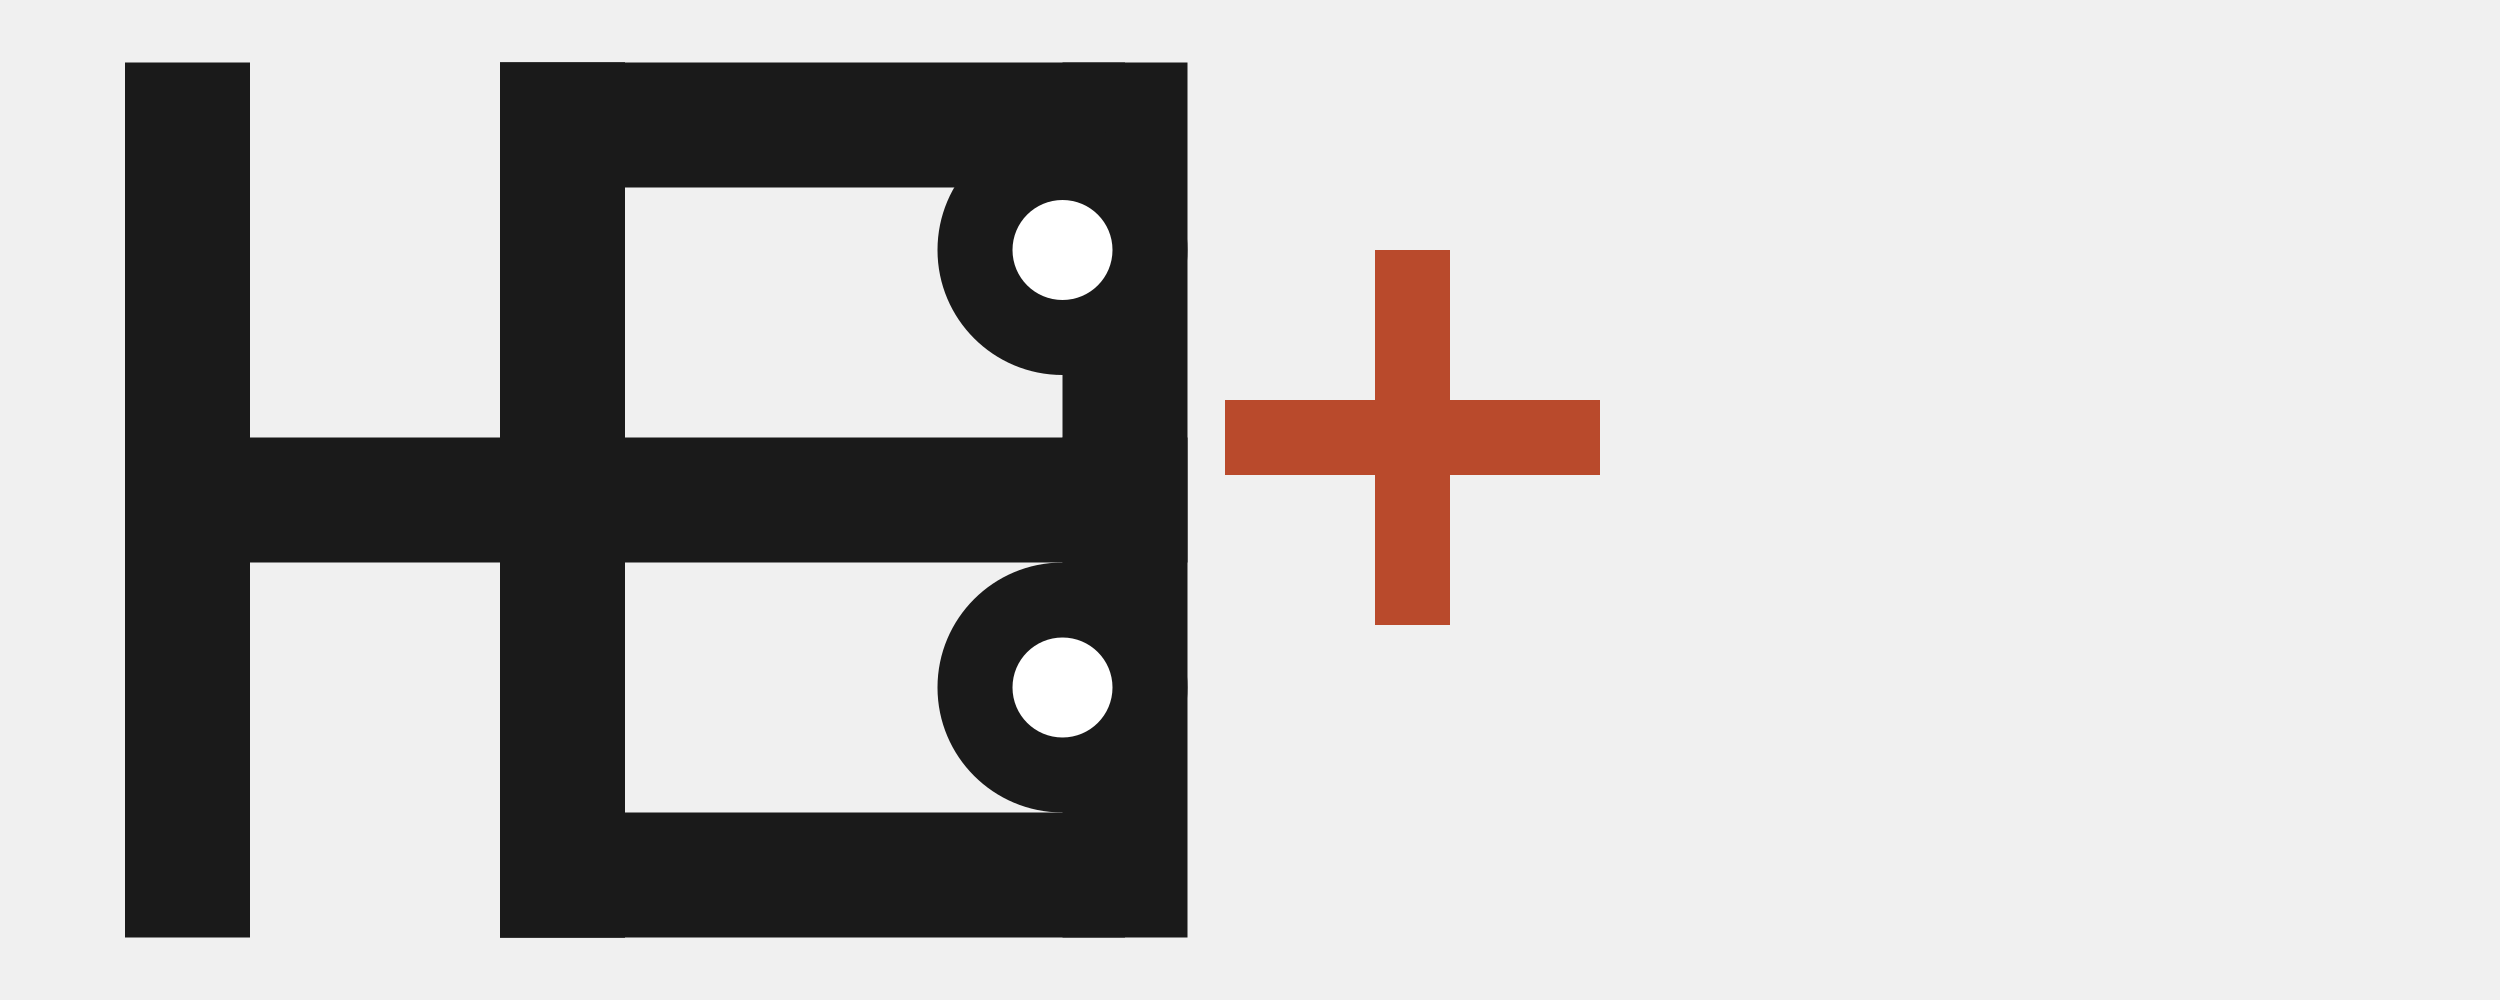
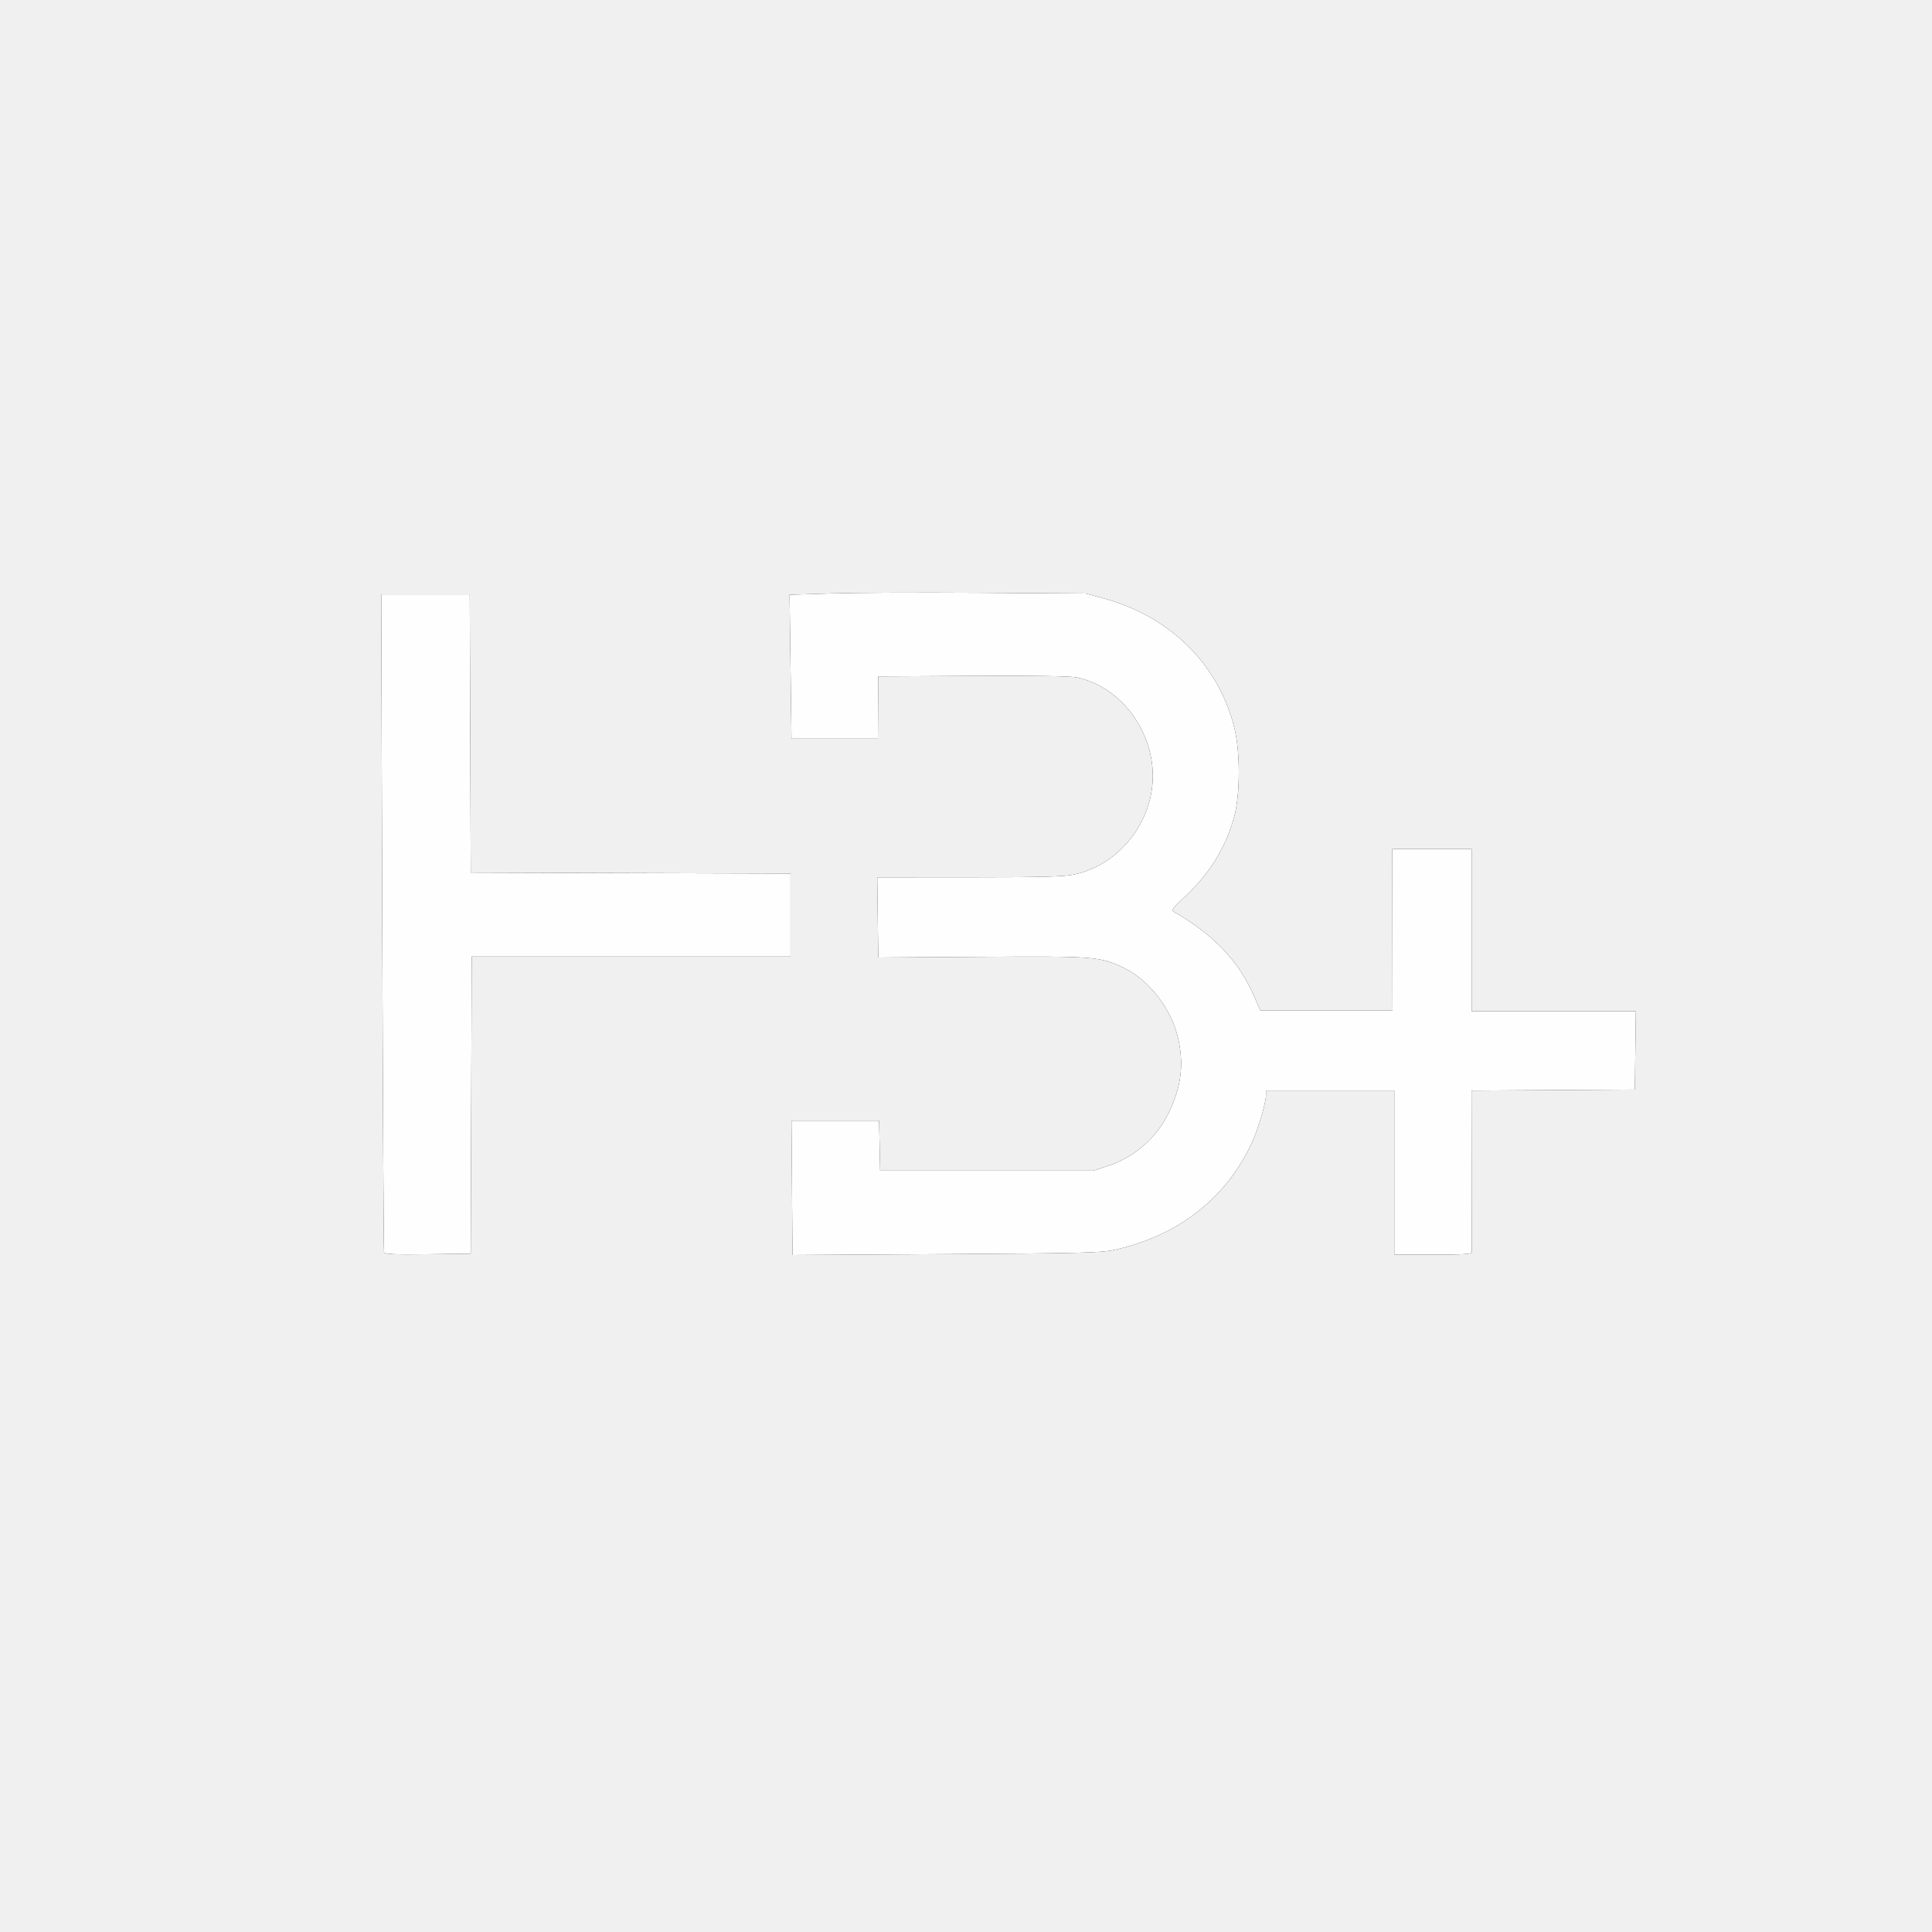
- <svg xmlns="http://www.w3.org/2000/svg" viewBox="0 0 200 80" width="200" height="80">
-   <rect x="10" y="5" width="10" height="70" fill="#1a1a1a" />
-   <rect x="10" y="35" width="40" height="10" fill="#1a1a1a" />
-   <rect x="40" y="5" width="10" height="70" fill="#1a1a1a" />
-   <rect x="40" y="5" width="10" height="70" fill="#1a1a1a" />
-   <rect x="40" y="5" width="50" height="10" fill="#1a1a1a" />
-   <rect x="40" y="35" width="50" height="10" fill="#1a1a1a" />
-   <rect x="40" y="65" width="50" height="10" fill="#1a1a1a" />
-   <rect x="85" y="5" width="10" height="40" fill="#1a1a1a" />
-   <rect x="85" y="35" width="10" height="40" fill="#1a1a1a" />
-   <rect x="110" y="20" width="6" height="30" fill="#b94a2c" />
-   <rect x="98" y="32" width="30" height="6" fill="#b94a2c" />
-   <circle cx="85" cy="20" r="10" fill="#1a1a1a" />
-   <circle cx="85" cy="20" r="4" fill="white" />
-   <circle cx="85" cy="55" r="10" fill="#1a1a1a" />
-   <circle cx="85" cy="55" r="4" fill="white" />
+ <svg xmlns="http://www.w3.org/2000/svg" width="1024" height="1024" viewBox="0 0 1024 1024">
+   <g>
+     <path d="M 589.97 662.62 C583.57,664.00 570.88,664.30 501.27,664.71 L 420.05 665.19 L 419.50 594.00 L 465.94 594.00 L 466.50 620.50 L 579.50 620.50 L 586.83 618.10 C601.64,613.25 613.44,602.79 619.97,588.73 C626.12,575.47 627.45,564.52 624.56,550.88 C621.27,535.36 609.44,519.74 596.00,513.16 C583.32,506.96 580.55,506.74 520.00,507.14 L 465.50 507.50 L 465.23 486.25 L 464.96 465.00 L 513.73 464.98 C552.19,464.97 563.93,464.66 569.26,463.53 C593.01,458.50 611.00,435.97 611.00,411.24 C611.00,386.55 593.41,363.74 570.76,359.06 C567.27,358.34 548.65,358.06 515.50,358.24 L 465.50 358.50 L 465.30 391.50 L 419.50 391.50 L 419.00 353.35 L 418.50 315.21 L 440.50 314.52 C452.60,314.14 487.92,314.00 519.00,314.20 L 575.50 314.57 L 585.12 317.19 C620.25,326.78 645.80,352.08 654.20,385.62 C657.41,398.43 657.39,420.90 654.15,432.89 C649.82,448.93 641.24,462.91 628.31,474.99 C621.19,481.64 620.67,482.38 622.41,483.39 C643.55,495.65 656.60,509.41 664.68,528.00 L 667.95 535.50 L 738.08 535.50 L 738.02 492.75 L 737.96 450.00 L 780.00 450.00 L 780.00 536.00 L 867.04 536.00 L 866.77 556.75 L 866.50 577.50 L 823.21 577.76 L 779.93 578.02 L 780.00 620.26 C780.04,643.49 780.06,663.06 780.04,663.75 C780.01,664.71 775.21,665.00 759.50,665.00 L 739.00 665.00 L 739.00 578.00 L 671.00 578.00 L 671.00 580.31 C671.00,584.46 666.93,598.28 663.57,605.56 C649.78,635.41 624.17,655.26 589.97,662.62 ZM 250.01 507.00 L 249.50 664.50 L 226.73 664.77 C209.01,664.98 203.86,664.76 203.56,663.77 C203.34,663.07 202.92,584.31 202.61,488.75 L 202.06 315.00 L 248.99 315.00 L 249.24 388.75 L 249.50 462.50 L 419.00 463.01 L 419.00 507.00 Z" fill="rgb(1,1,1)" />
+     <path d="M 249.76 585.75 L 250.01 507.00 L 334.51 507.00 L 419.00 507.00 L 419.00 485.01 L 419.00 463.01 L 334.25 462.76 L 249.50 462.50 L 249.24 388.75 L 248.99 315.00 L 225.52 315.00 L 202.06 315.00 L 202.61 488.75 C202.92,584.31 203.34,663.07 203.56,663.77 C203.86,664.76 209.01,664.98 226.73,664.77 L 249.50 664.50 L 249.76 585.75 ZM 589.97 662.62 C624.17,655.26 649.78,635.41 663.57,605.56 C666.93,598.28 671.00,584.46 671.00,580.31 L 671.00 578.00 L 705.00 578.00 L 739.00 578.00 L 739.00 621.50 L 739.00 665.00 L 759.50 665.00 C775.21,665.00 780.01,664.71 780.04,663.75 C780.06,663.06 780.04,643.49 780.00,620.26 L 779.93 578.02 L 823.21 577.76 L 866.50 577.50 L 866.77 556.75 L 867.04 536.00 L 823.52 536.00 L 780.00 536.00 L 780.00 493.00 L 780.00 450.00 L 758.98 450.00 L 737.96 450.00 L 738.02 492.75 L 738.08 535.50 L 703.02 535.50 L 667.95 535.50 L 664.68 528.00 C656.60,509.41 643.55,495.65 622.41,483.39 C620.67,482.38 621.19,481.64 628.31,474.99 C641.24,462.91 649.82,448.93 654.15,432.89 C657.39,420.90 657.41,398.43 654.20,385.62 C645.80,352.08 620.25,326.78 585.12,317.19 L 575.50 314.57 L 519.00 314.20 C487.92,314.00 452.60,314.14 440.50,314.52 L 418.50 315.21 L 419.00 353.35 L 419.50 391.50 L 442.40 391.50 L 465.30 391.50 L 465.40 375.00 L 465.50 358.50 L 515.50 358.24 C548.65,358.06 567.27,358.34 570.76,359.06 C593.41,363.74 611.00,386.55 611.00,411.24 C611.00,435.97 593.01,458.50 569.26,463.53 C563.93,464.66 552.19,464.97 513.73,464.98 L 464.96 465.00 L 465.23 486.25 L 465.50 507.50 L 520.00 507.14 C580.55,506.74 583.32,506.96 596.00,513.16 C609.44,519.74 621.27,535.36 624.56,550.88 C627.45,564.52 626.12,575.47 619.97,588.73 C613.44,602.79 601.64,613.25 586.83,618.10 L 579.50 620.50 L 523.00 620.50 L 466.50 620.50 L 466.22 607.25 L 465.94 594.00 L 442.72 594.00 L 419.50 594.00 L 419.77 629.59 L 420.05 665.19 L 501.27 664.71 C570.88,664.30 583.57,664.00 589.97,662.62 Z" fill="rgb(254,254,254)" />
+   </g>
</svg>
